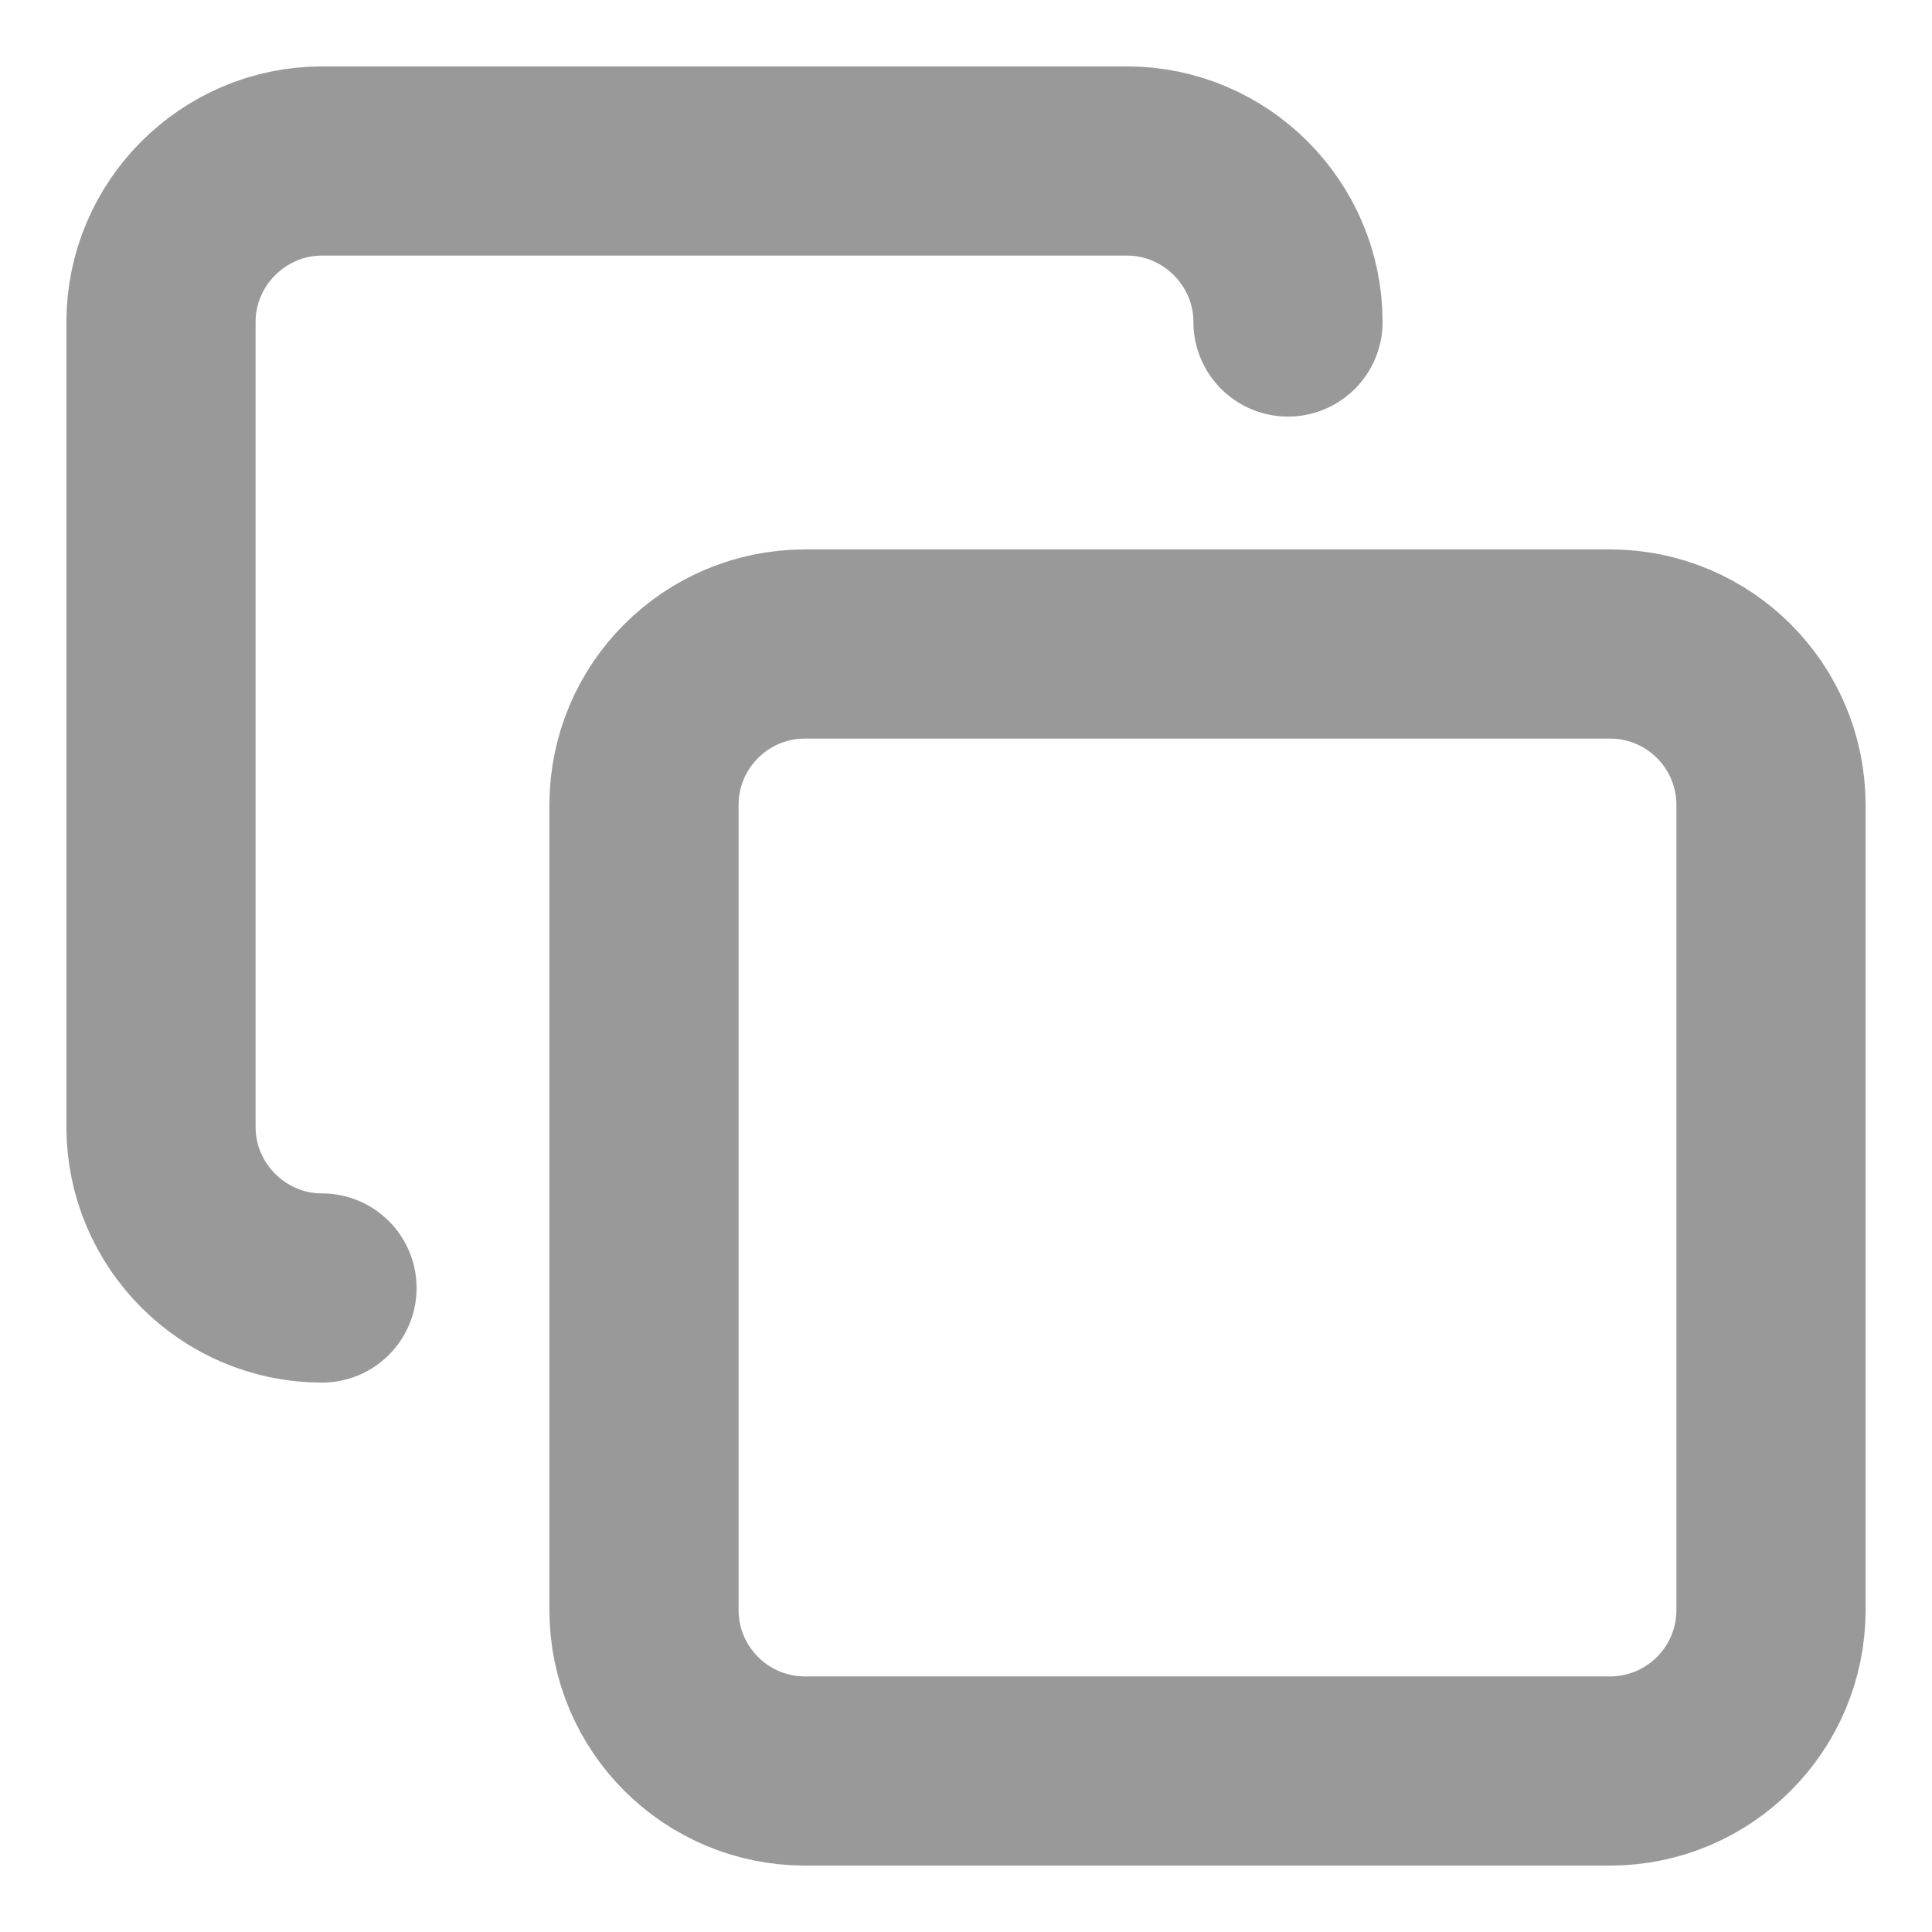
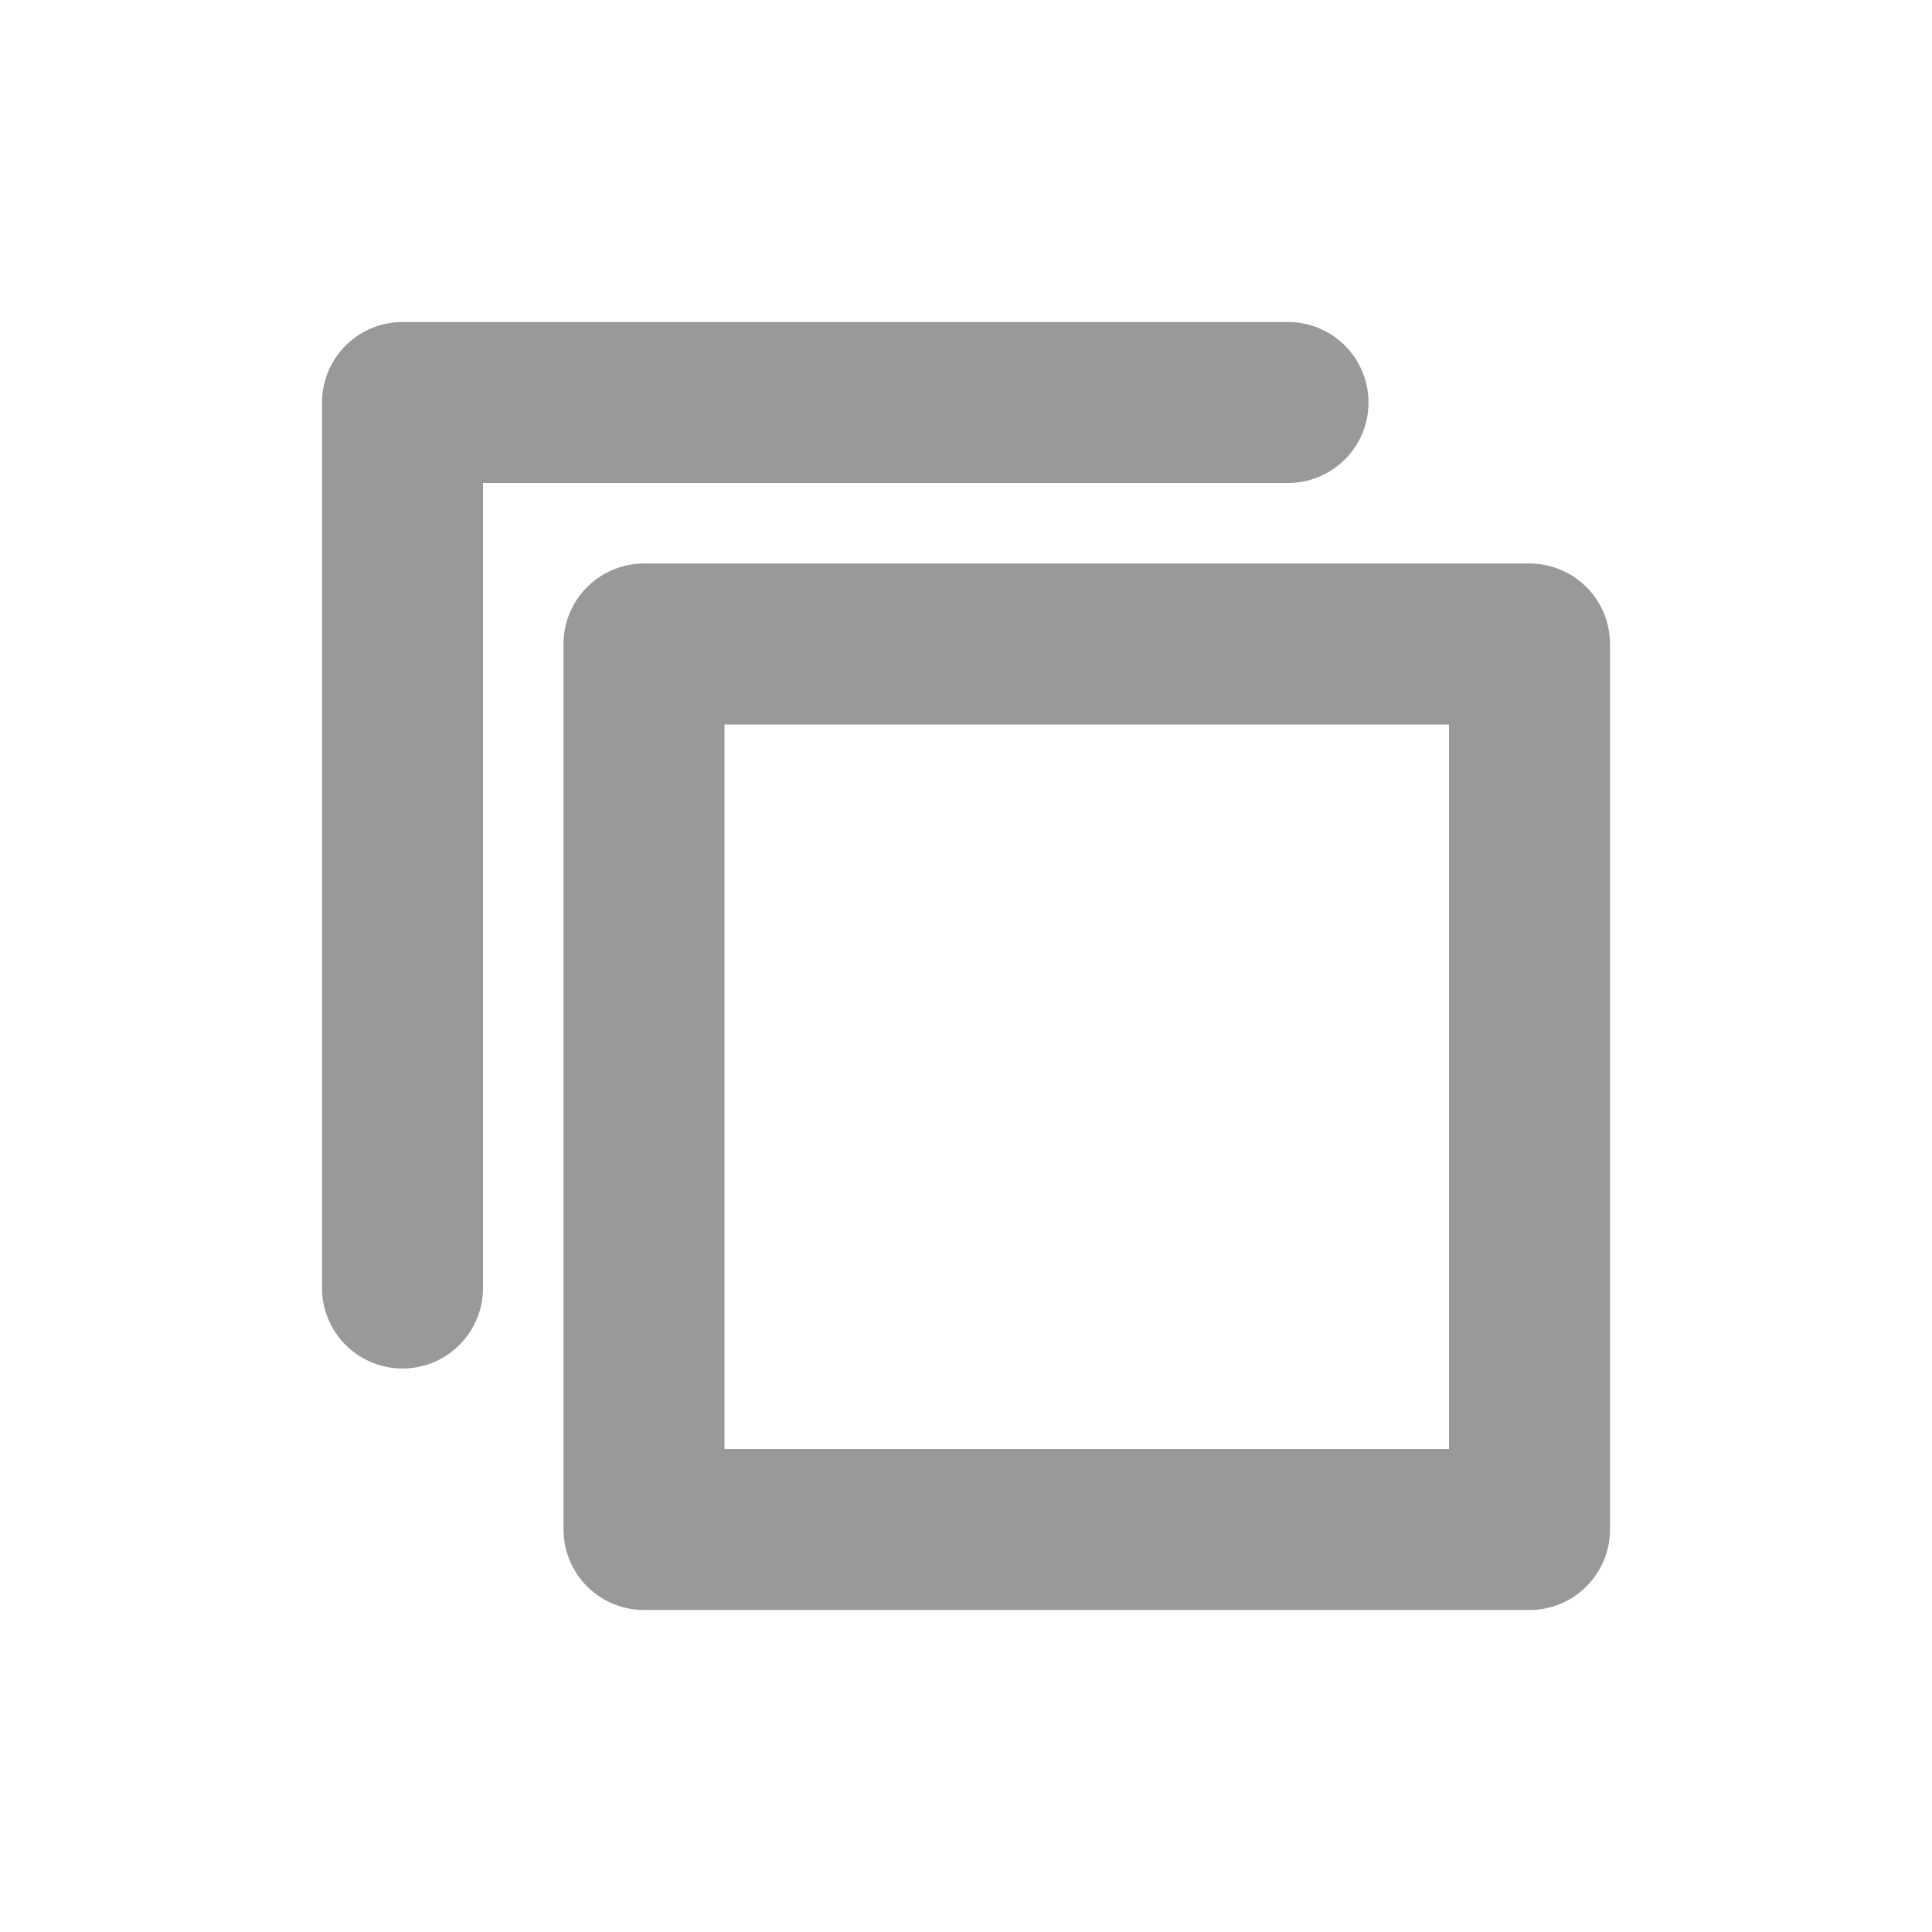
- <svg xmlns="http://www.w3.org/2000/svg" width="24" height="24" viewBox="0 0 24 24" fill="none" stroke="#999999" stroke-width="2.35" stroke-linecap="round" stroke-linejoin="round">
-   <rect width="14" height="14" x="8" y="8" rx="2" ry="2" />
-   <path d="M4 16c-1.1 0-2-.9-2-2V4c0-1.1.9-2 2-2h10c1.1 0 2 .9 2 2" />
+ <svg xmlns="http://www.w3.org/2000/svg" width="24" height="24" viewBox="0 0 24 24" fill="none" stroke="#999999" stroke-width="2" stroke-linecap="round" stroke-linejoin="round">
+   <path d="M8 8h11v11H8z" />
+   <path d="M5 16V5h11" />
</svg>
